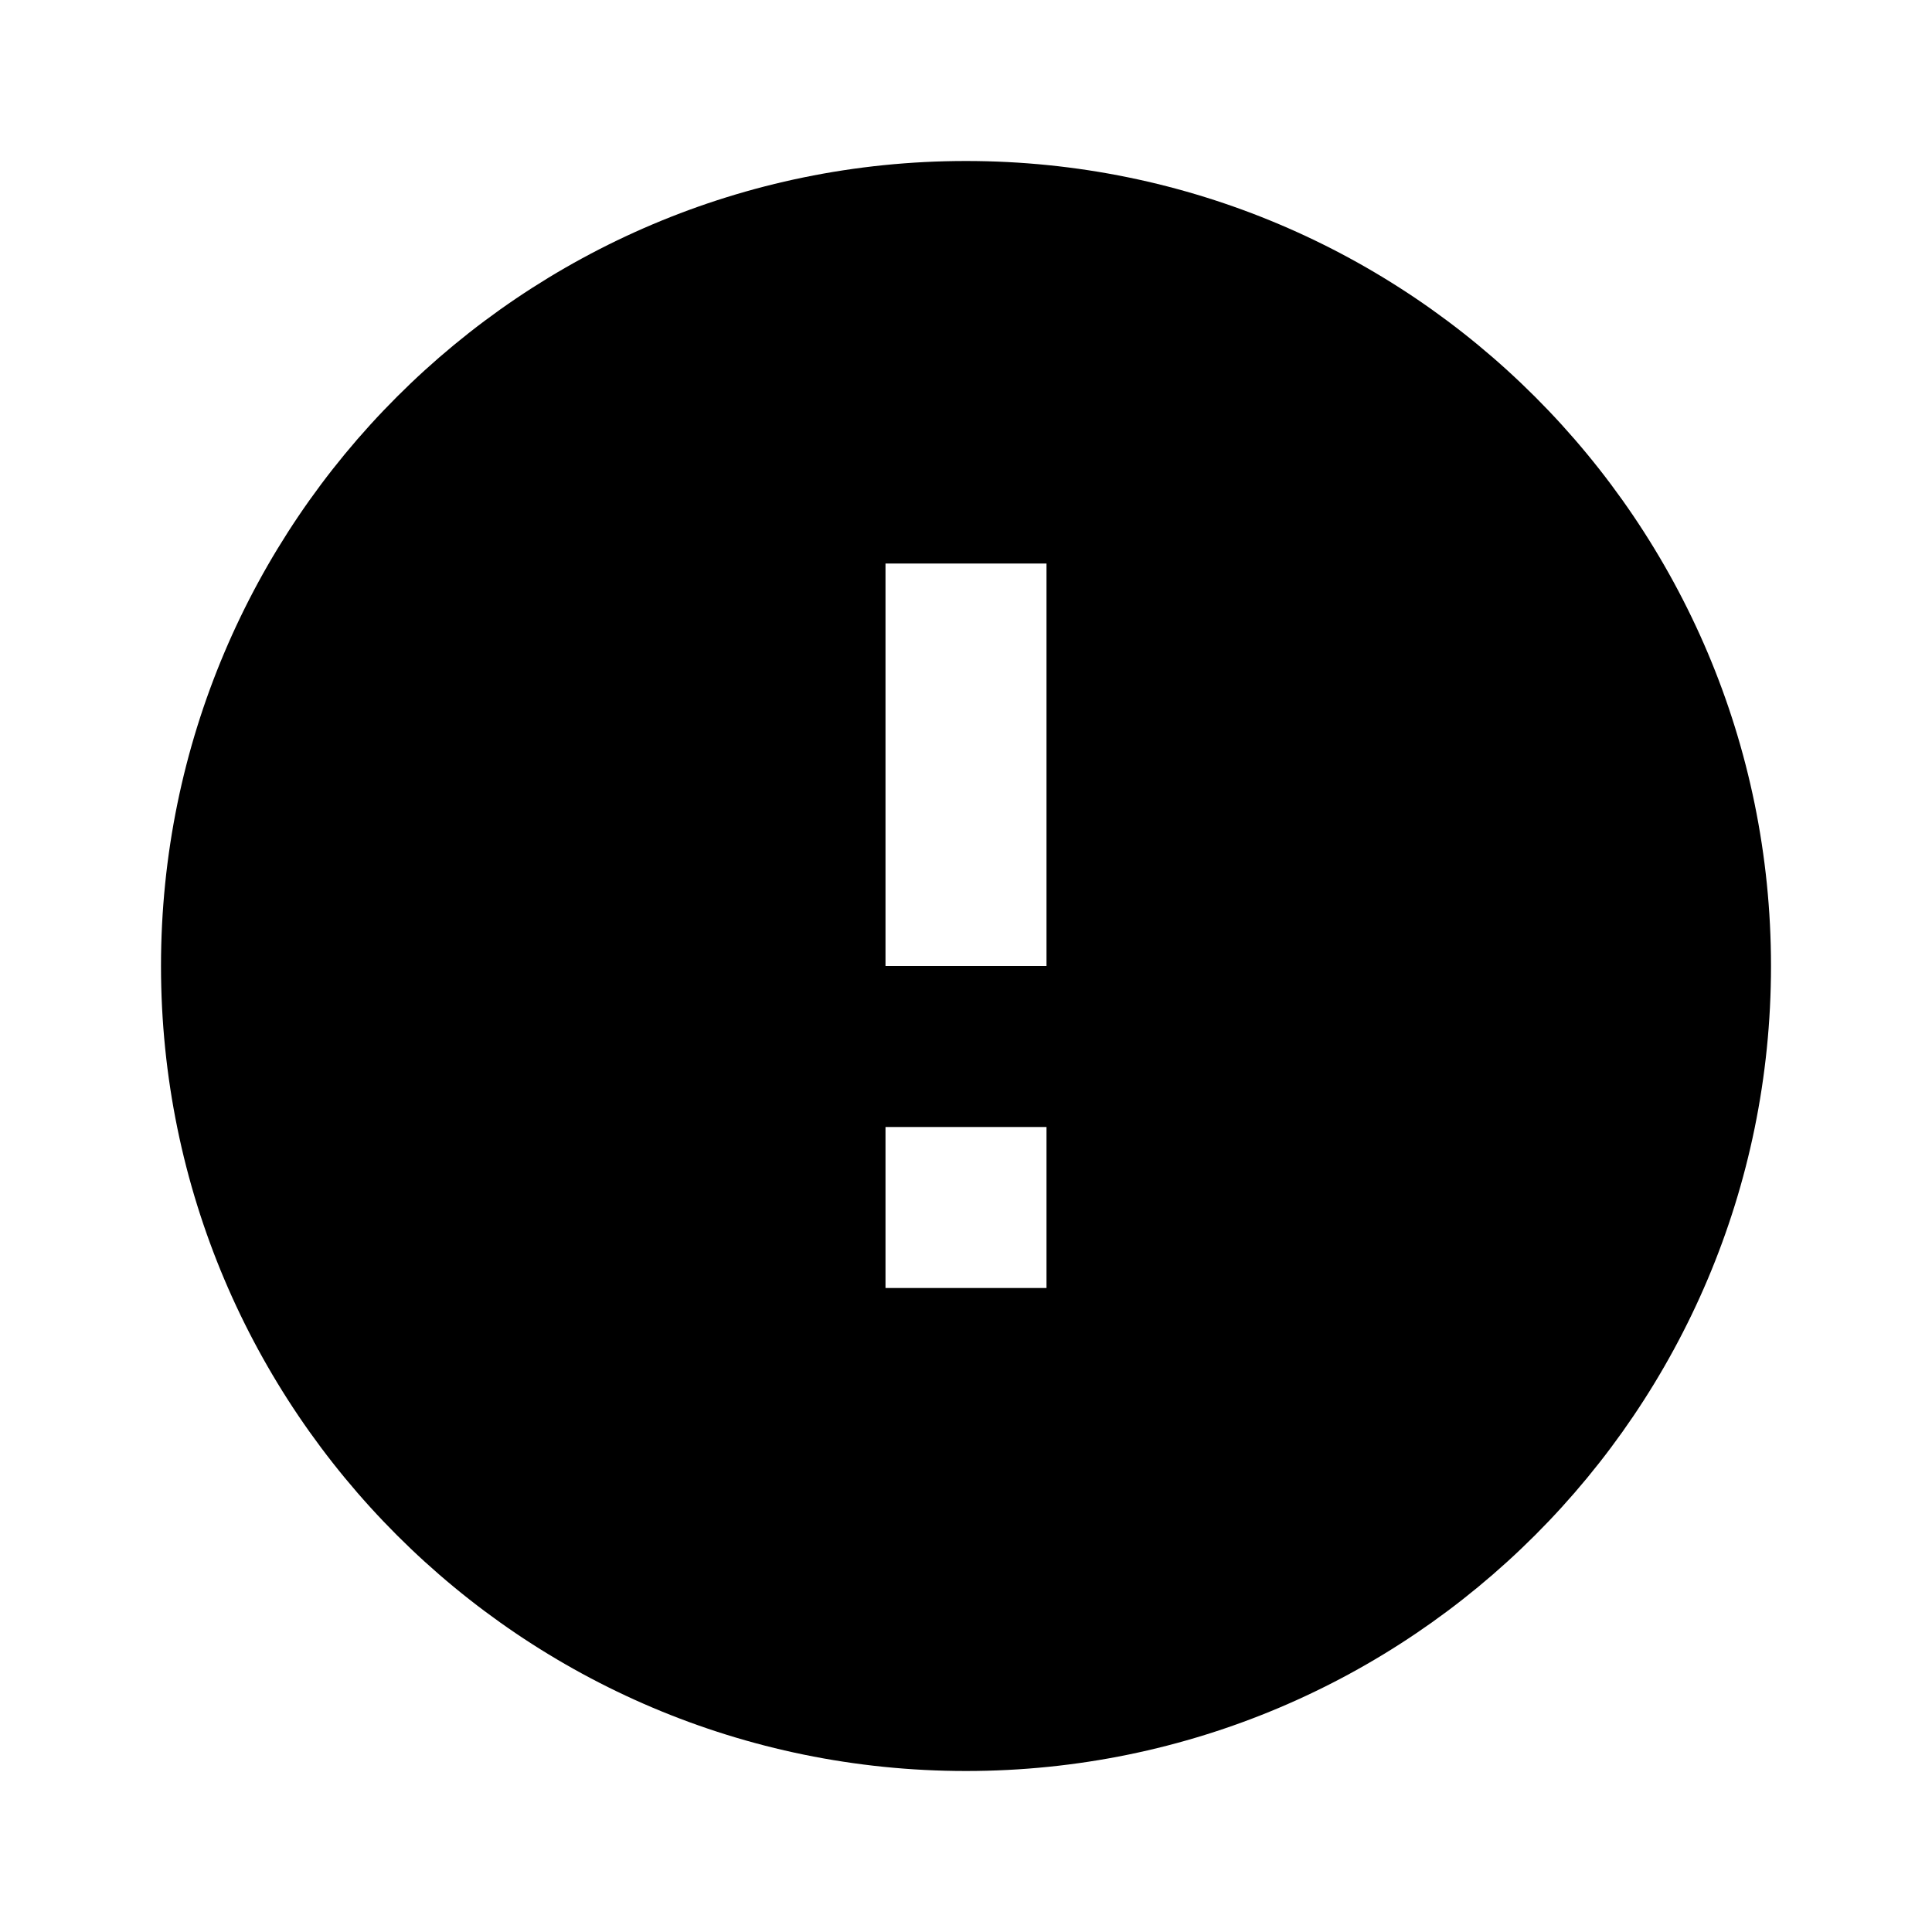
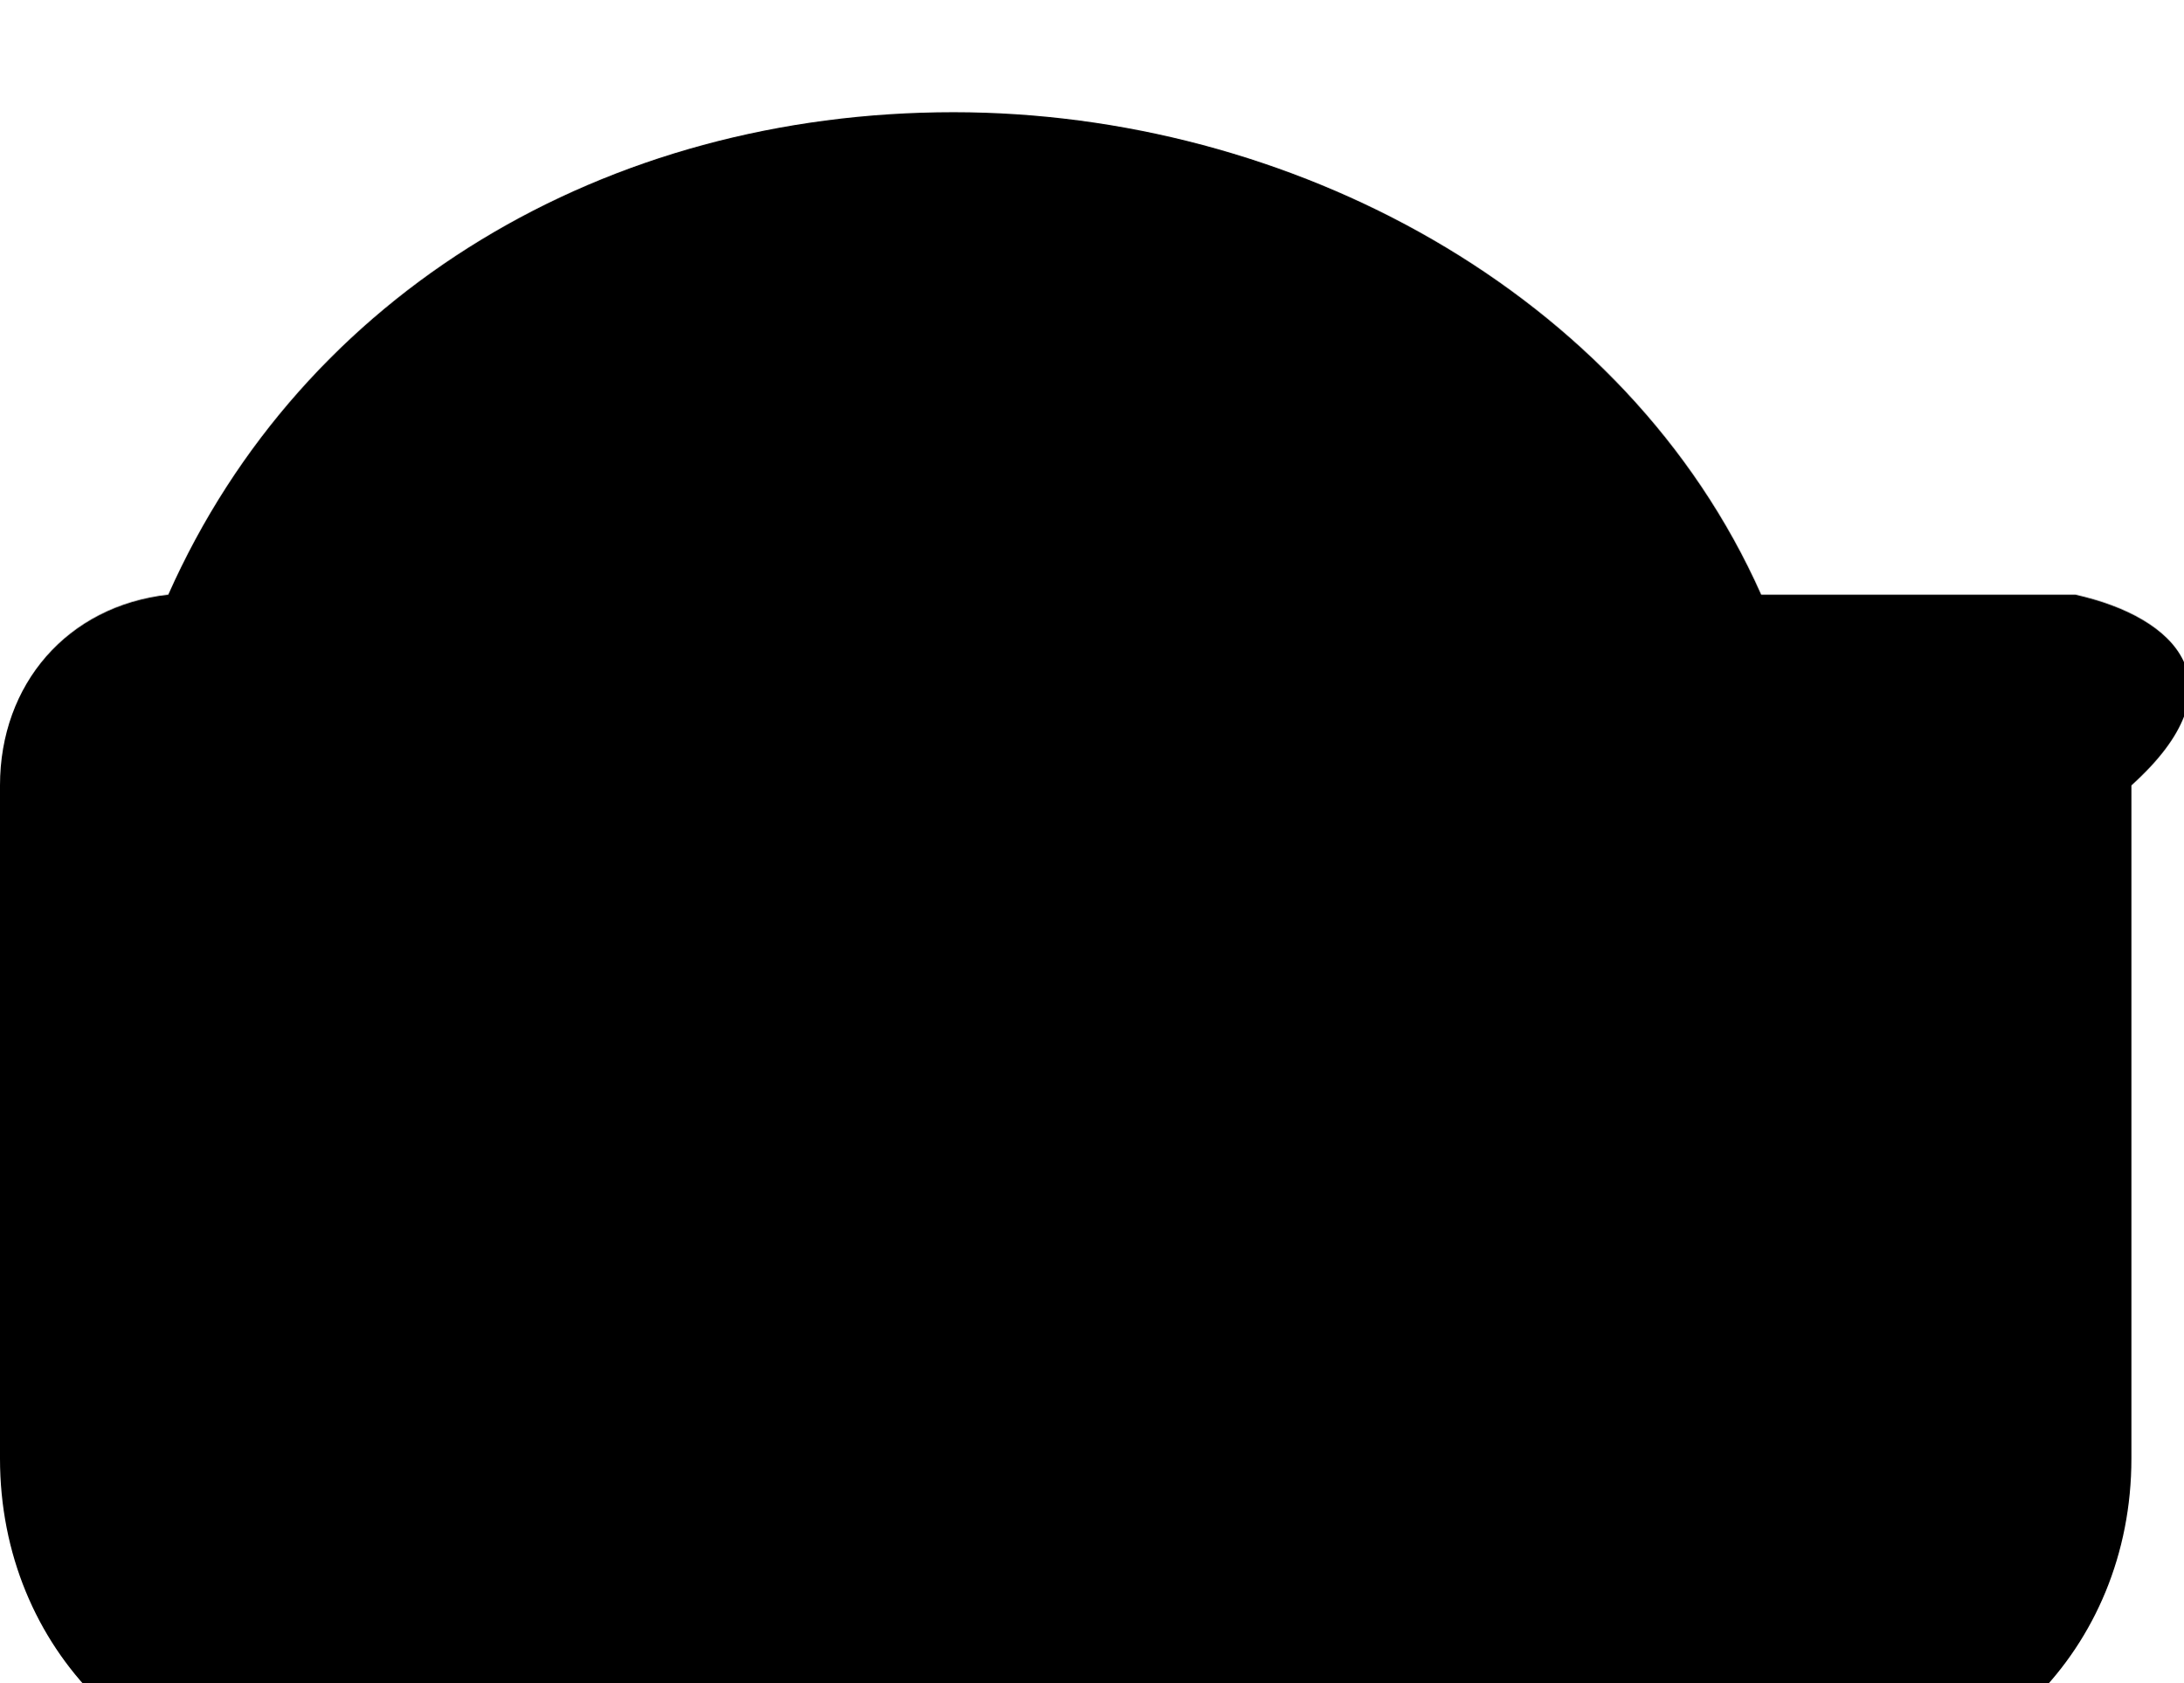
- <svg xmlns="http://www.w3.org/2000/svg" class="icon icon-cloudComputing" viewBox="0 0 24 24">
-   <path d="M12 2C6.48 2 2 6.48 2 12s4.48 10 10 10 10-4.48 10-10S17.52 2 12 2zm1 14h-2v-2h2v2zm0-4h-2V7h2v5z" />
+ <svg xmlns="http://www.w3.org/2000/svg" class="icon icon-cloudcomputing">
+   <path d="M15.7,5.3C14.5,2.6,11.5,1,8.5,1C5.4,1,2.7,2.6,1.5,5.3C0.6,5.4,0,6.1,0,7v6c0,1.7,1.3,3,3,3h13c1.7,0,3-1.3,3-3V7C20,6.1,19.4,5.5,18.5,5.3Z" />
</svg>
